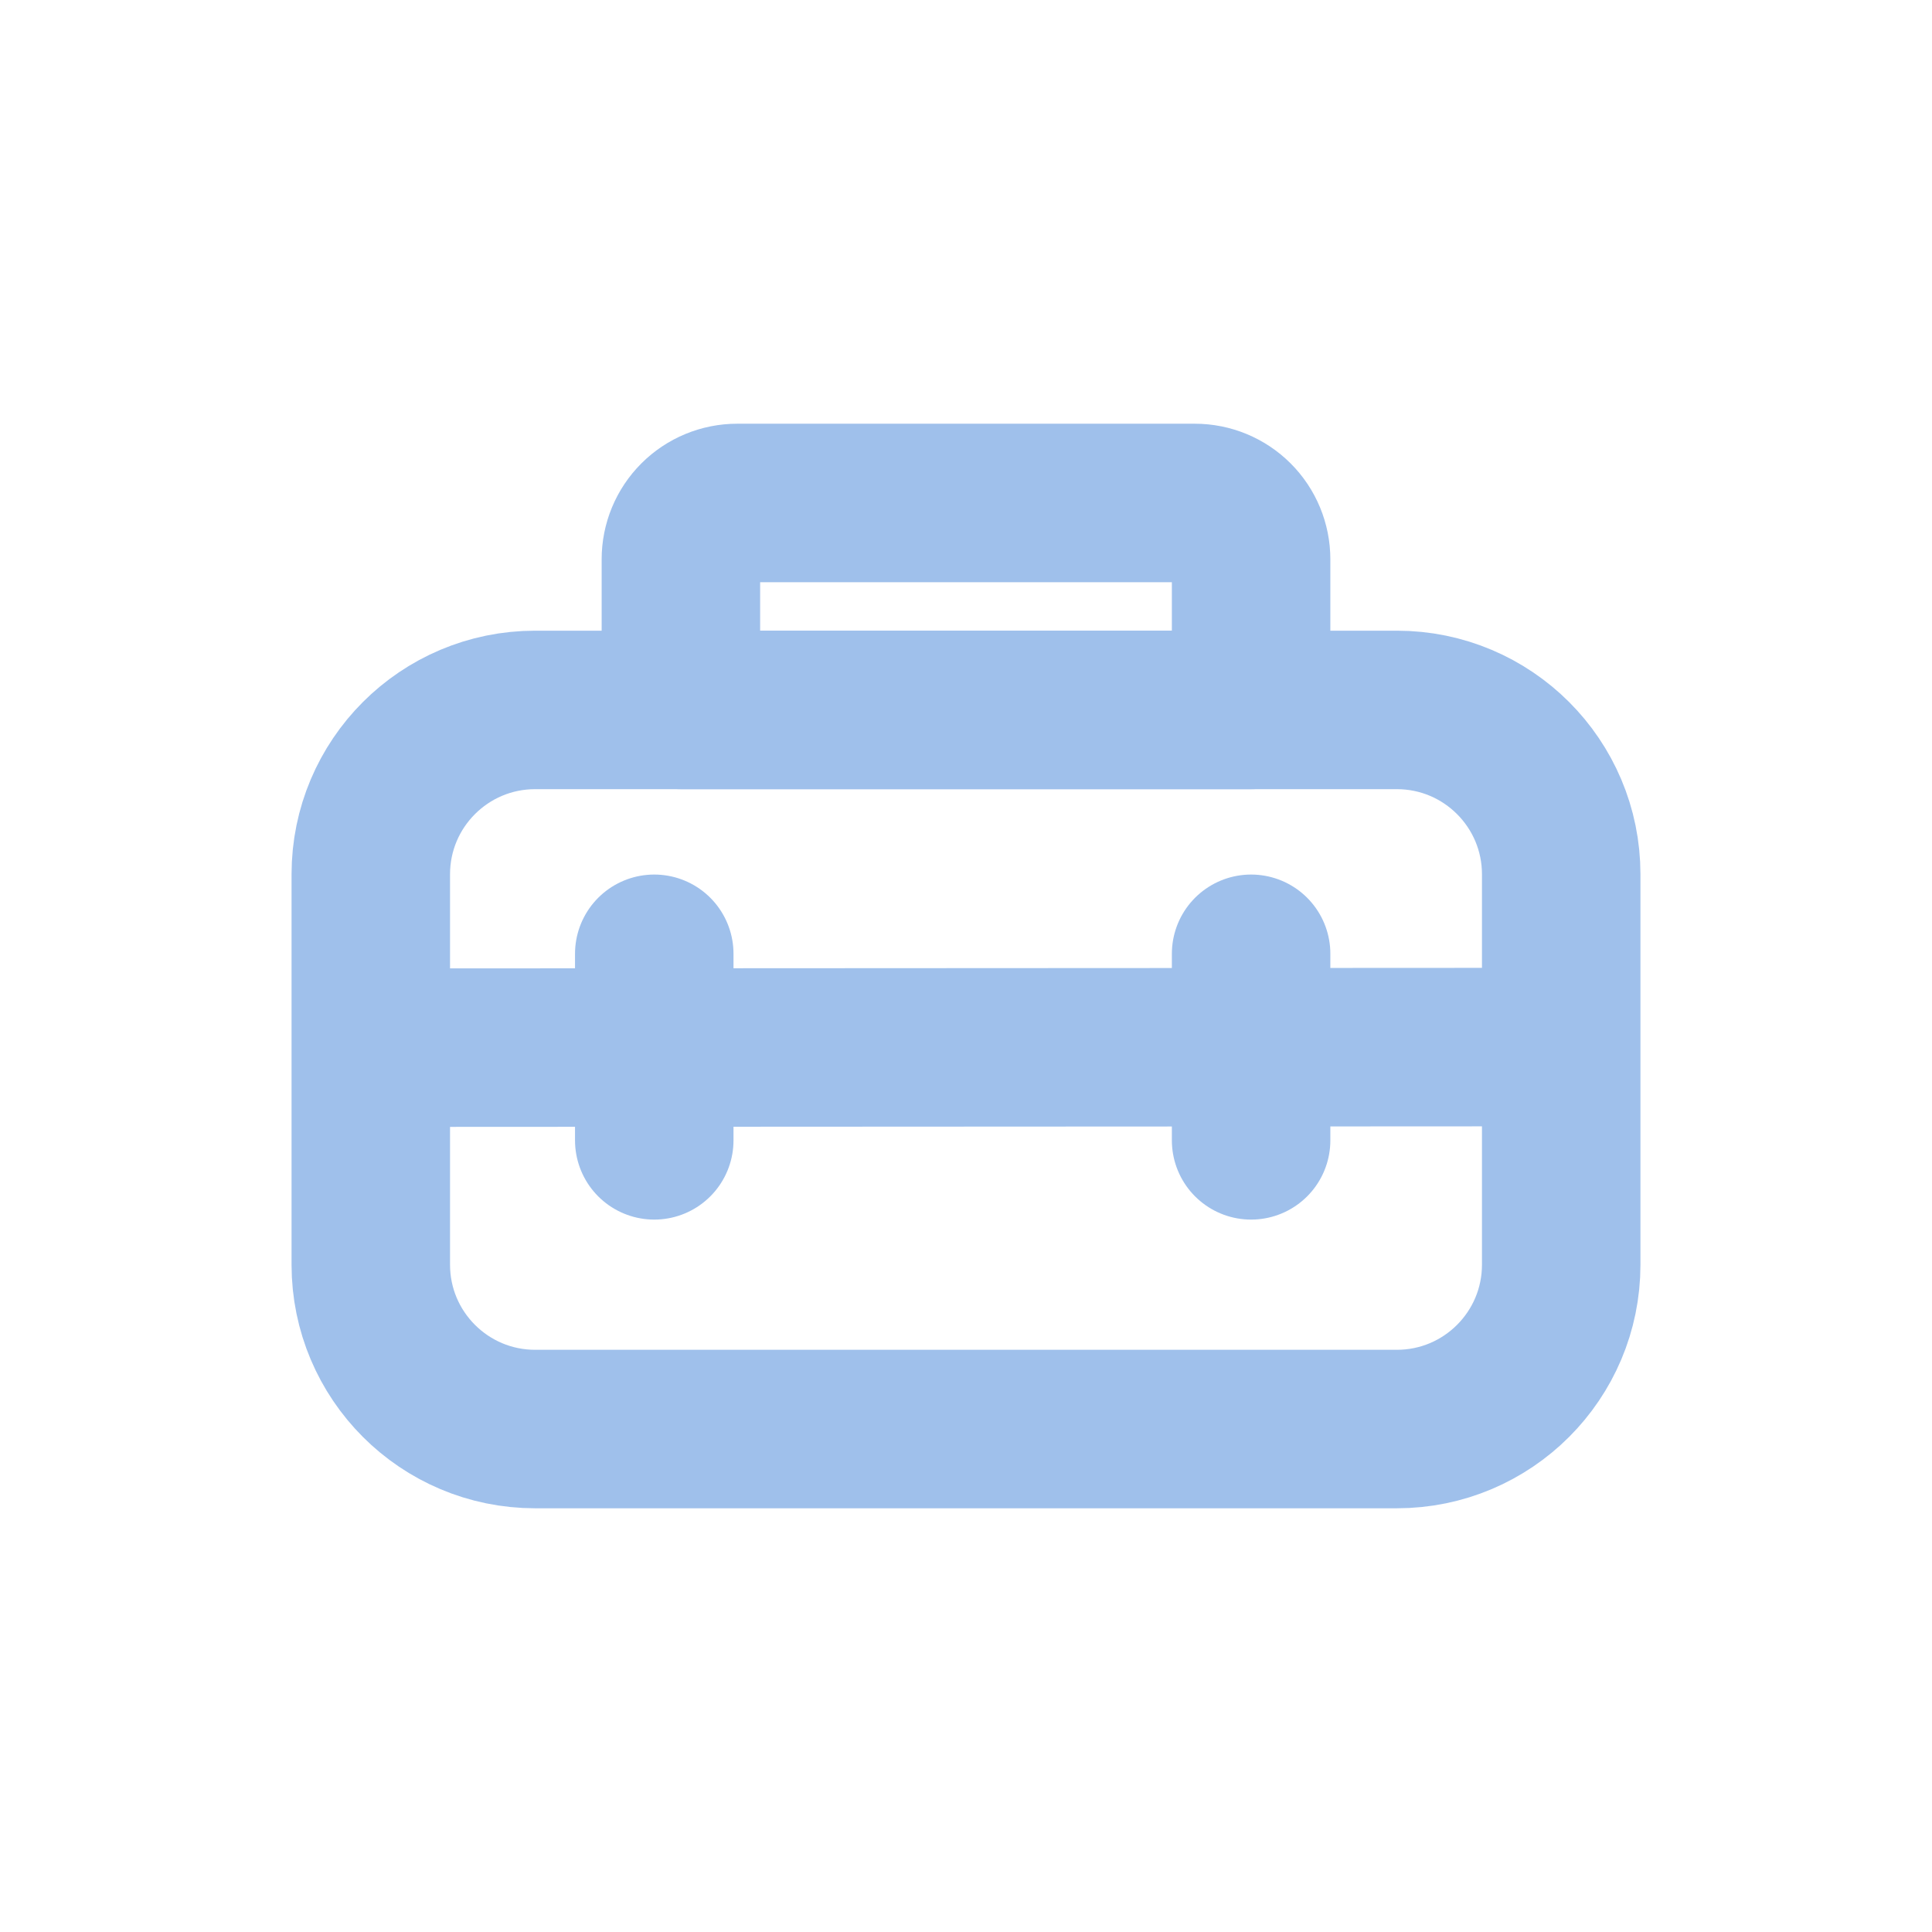
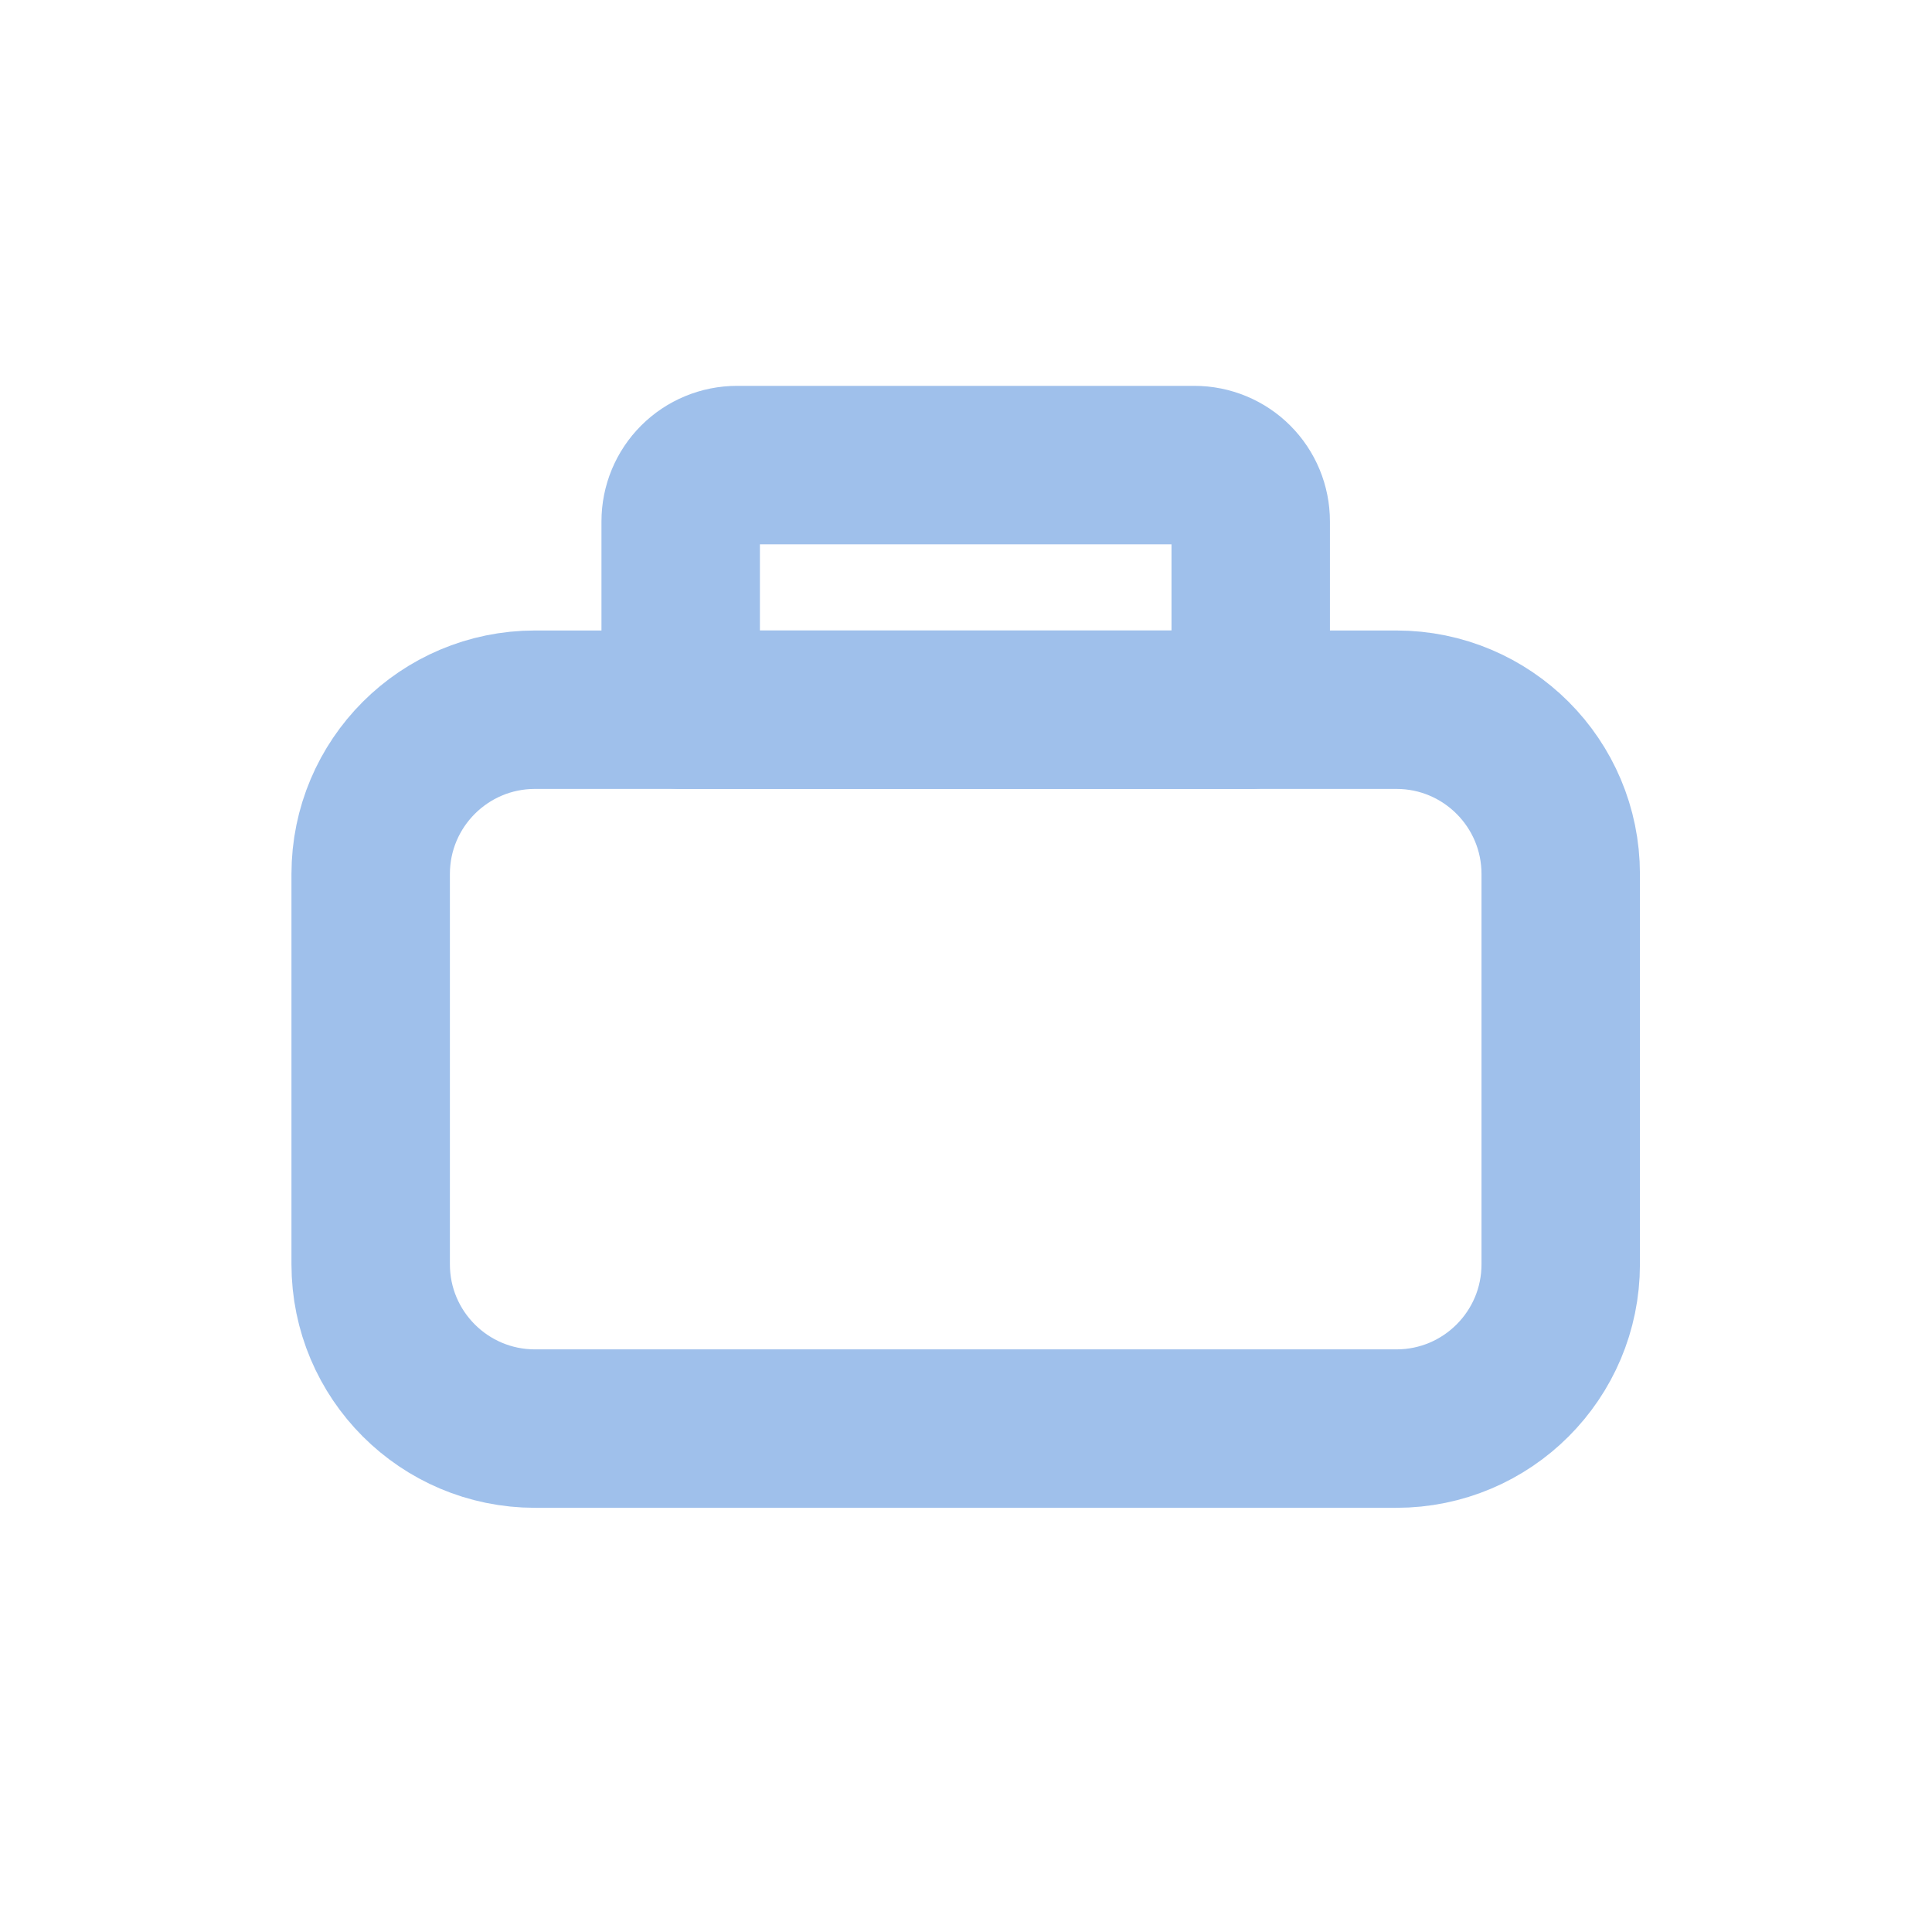
- <svg xmlns="http://www.w3.org/2000/svg" width="100%" height="100%" viewBox="0 0 256 256" version="1.1" xml:space="preserve" style="fill-rule:evenodd;clip-rule:evenodd;stroke-linejoin:round;stroke-miterlimit:1.5;">
-   <rect id="qualification" x="0" y="-0" width="256" height="256" style="fill:none;" />
+ <svg xmlns="http://www.w3.org/2000/svg" width="100%" height="100%" viewBox="0 0 1067 1067" version="1.1" xml:space="preserve" style="fill-rule:evenodd;clip-rule:evenodd;stroke-linejoin:round;stroke-miterlimit:1.5;">
  <g>
-     <path d="M206.868,115.848c-0,-12.028 -9.751,-21.779 -21.779,-21.779c-30.095,0 -84.083,0 -114.178,0c-12.028,0 -21.779,9.751 -21.779,21.779c0,15.496 0,36.232 0,51.729c0,12.028 9.751,21.778 21.779,21.778c30.095,0 84.083,0 114.178,0c12.028,0 21.779,-9.75 21.779,-21.778c-0,-15.497 -0,-36.233 -0,-51.729Z" style="fill:none;stroke:#9fc0eb;stroke-width:21px;" />
-     <path d="M165.778,74.107c0,-1.979 -0.786,-3.877 -2.186,-5.277c-1.399,-1.399 -3.297,-2.185 -5.276,-2.185c-14.465,-0 -46.167,-0 -60.632,-0c-1.979,-0 -3.877,0.786 -5.276,2.185c-1.4,1.4 -2.186,3.298 -2.186,5.277c-0,8.121 -0,19.962 -0,19.962l75.556,0l0,-19.962Z" style="fill:none;stroke:#9fc0eb;stroke-width:21px;" />
-     <path d="M49.132,138.822l157.736,-0.08" style="fill:none;stroke:#9fc0eb;stroke-width:21px;" />
-     <path d="M86.693,126.382l0,24.72" style="fill:none;stroke:#9fc0eb;stroke-width:21px;stroke-linecap:round;" />
-     <path d="M165.778,126.382l0,24.72" style="fill:none;stroke:#9fc0eb;stroke-width:21px;stroke-linecap:round;" />
+     <path d="M861.95,482.7c0,-50.117 -40.629,-90.746 -90.746,-90.746l-475.742,0c-50.116,0 -90.745,40.629 -90.745,90.746l-0,215.538c-0,50.116 40.629,90.741 90.745,90.741l475.742,0c50.117,0 90.746,-40.625 90.746,-90.741l0,-215.538Z" style="fill:none;stroke:#9fc0eb;stroke-width:87.5px;" />
+     <path d="M690.742,287.946c-0,-8.246 -3.275,-16.154 -9.109,-21.988c-5.829,-5.829 -13.737,-9.104 -21.983,-9.104l-252.633,0c-8.246,0 -16.155,3.275 -21.984,9.104c-5.833,5.834 -9.108,13.742 -9.108,21.988l0,104.008l314.817,0l-0,-104.008Z" style="fill:none;stroke:#9fc0eb;stroke-width:87.5px;" />
  </g>
</svg>
